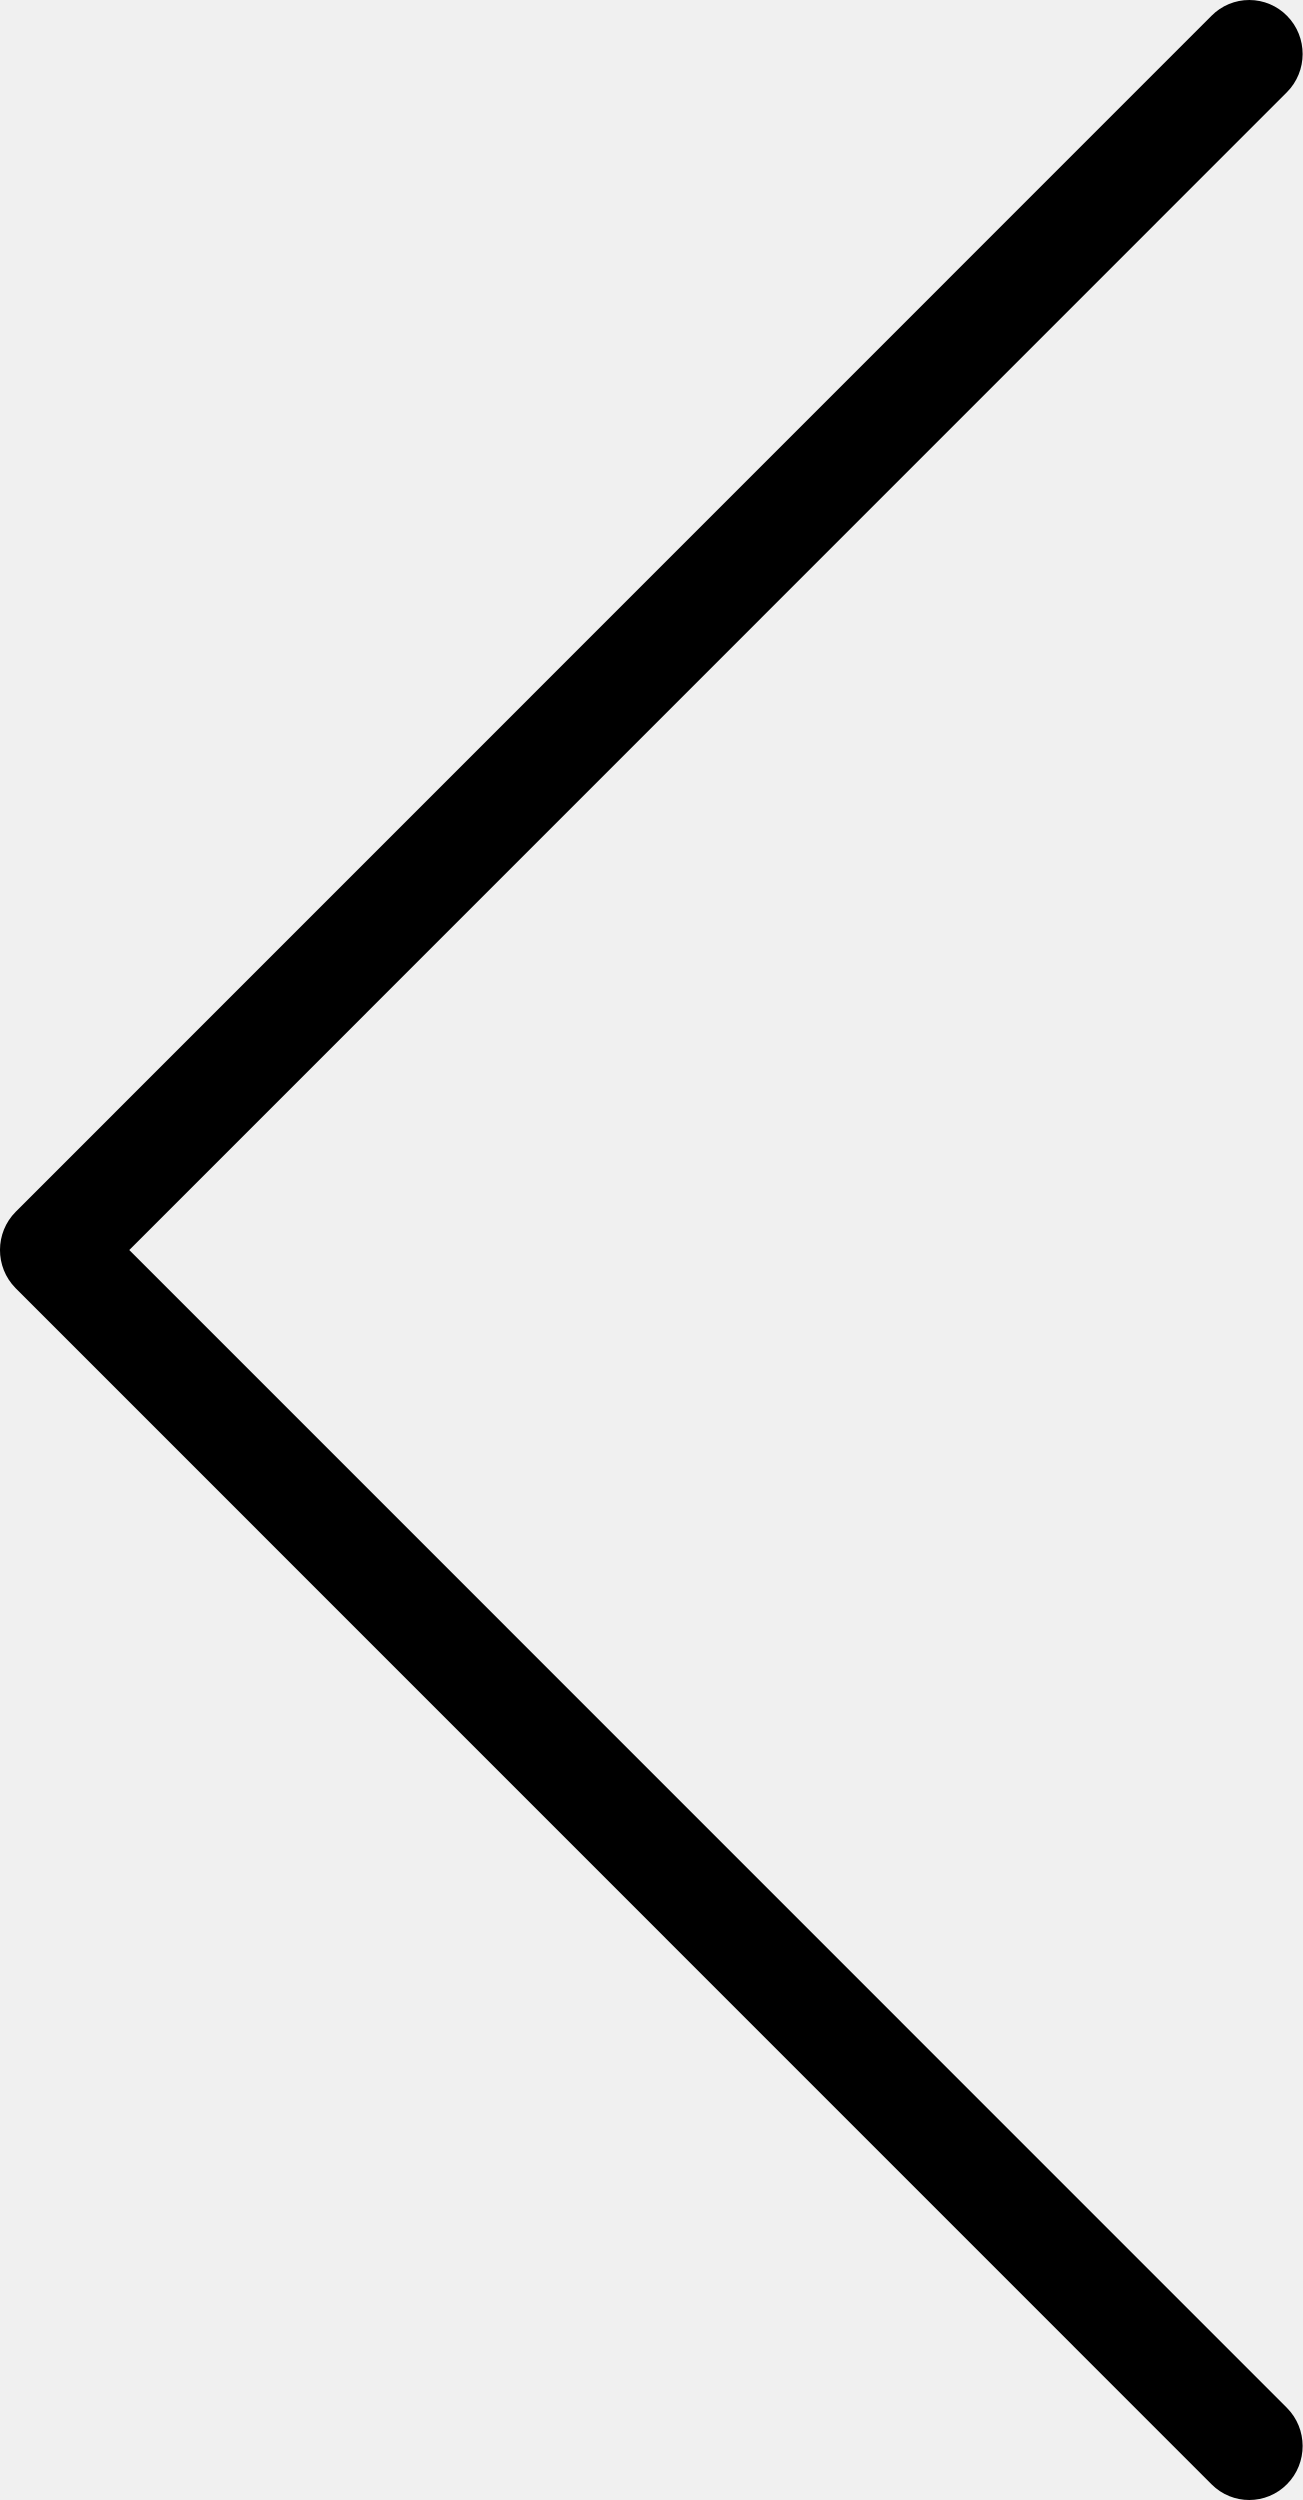
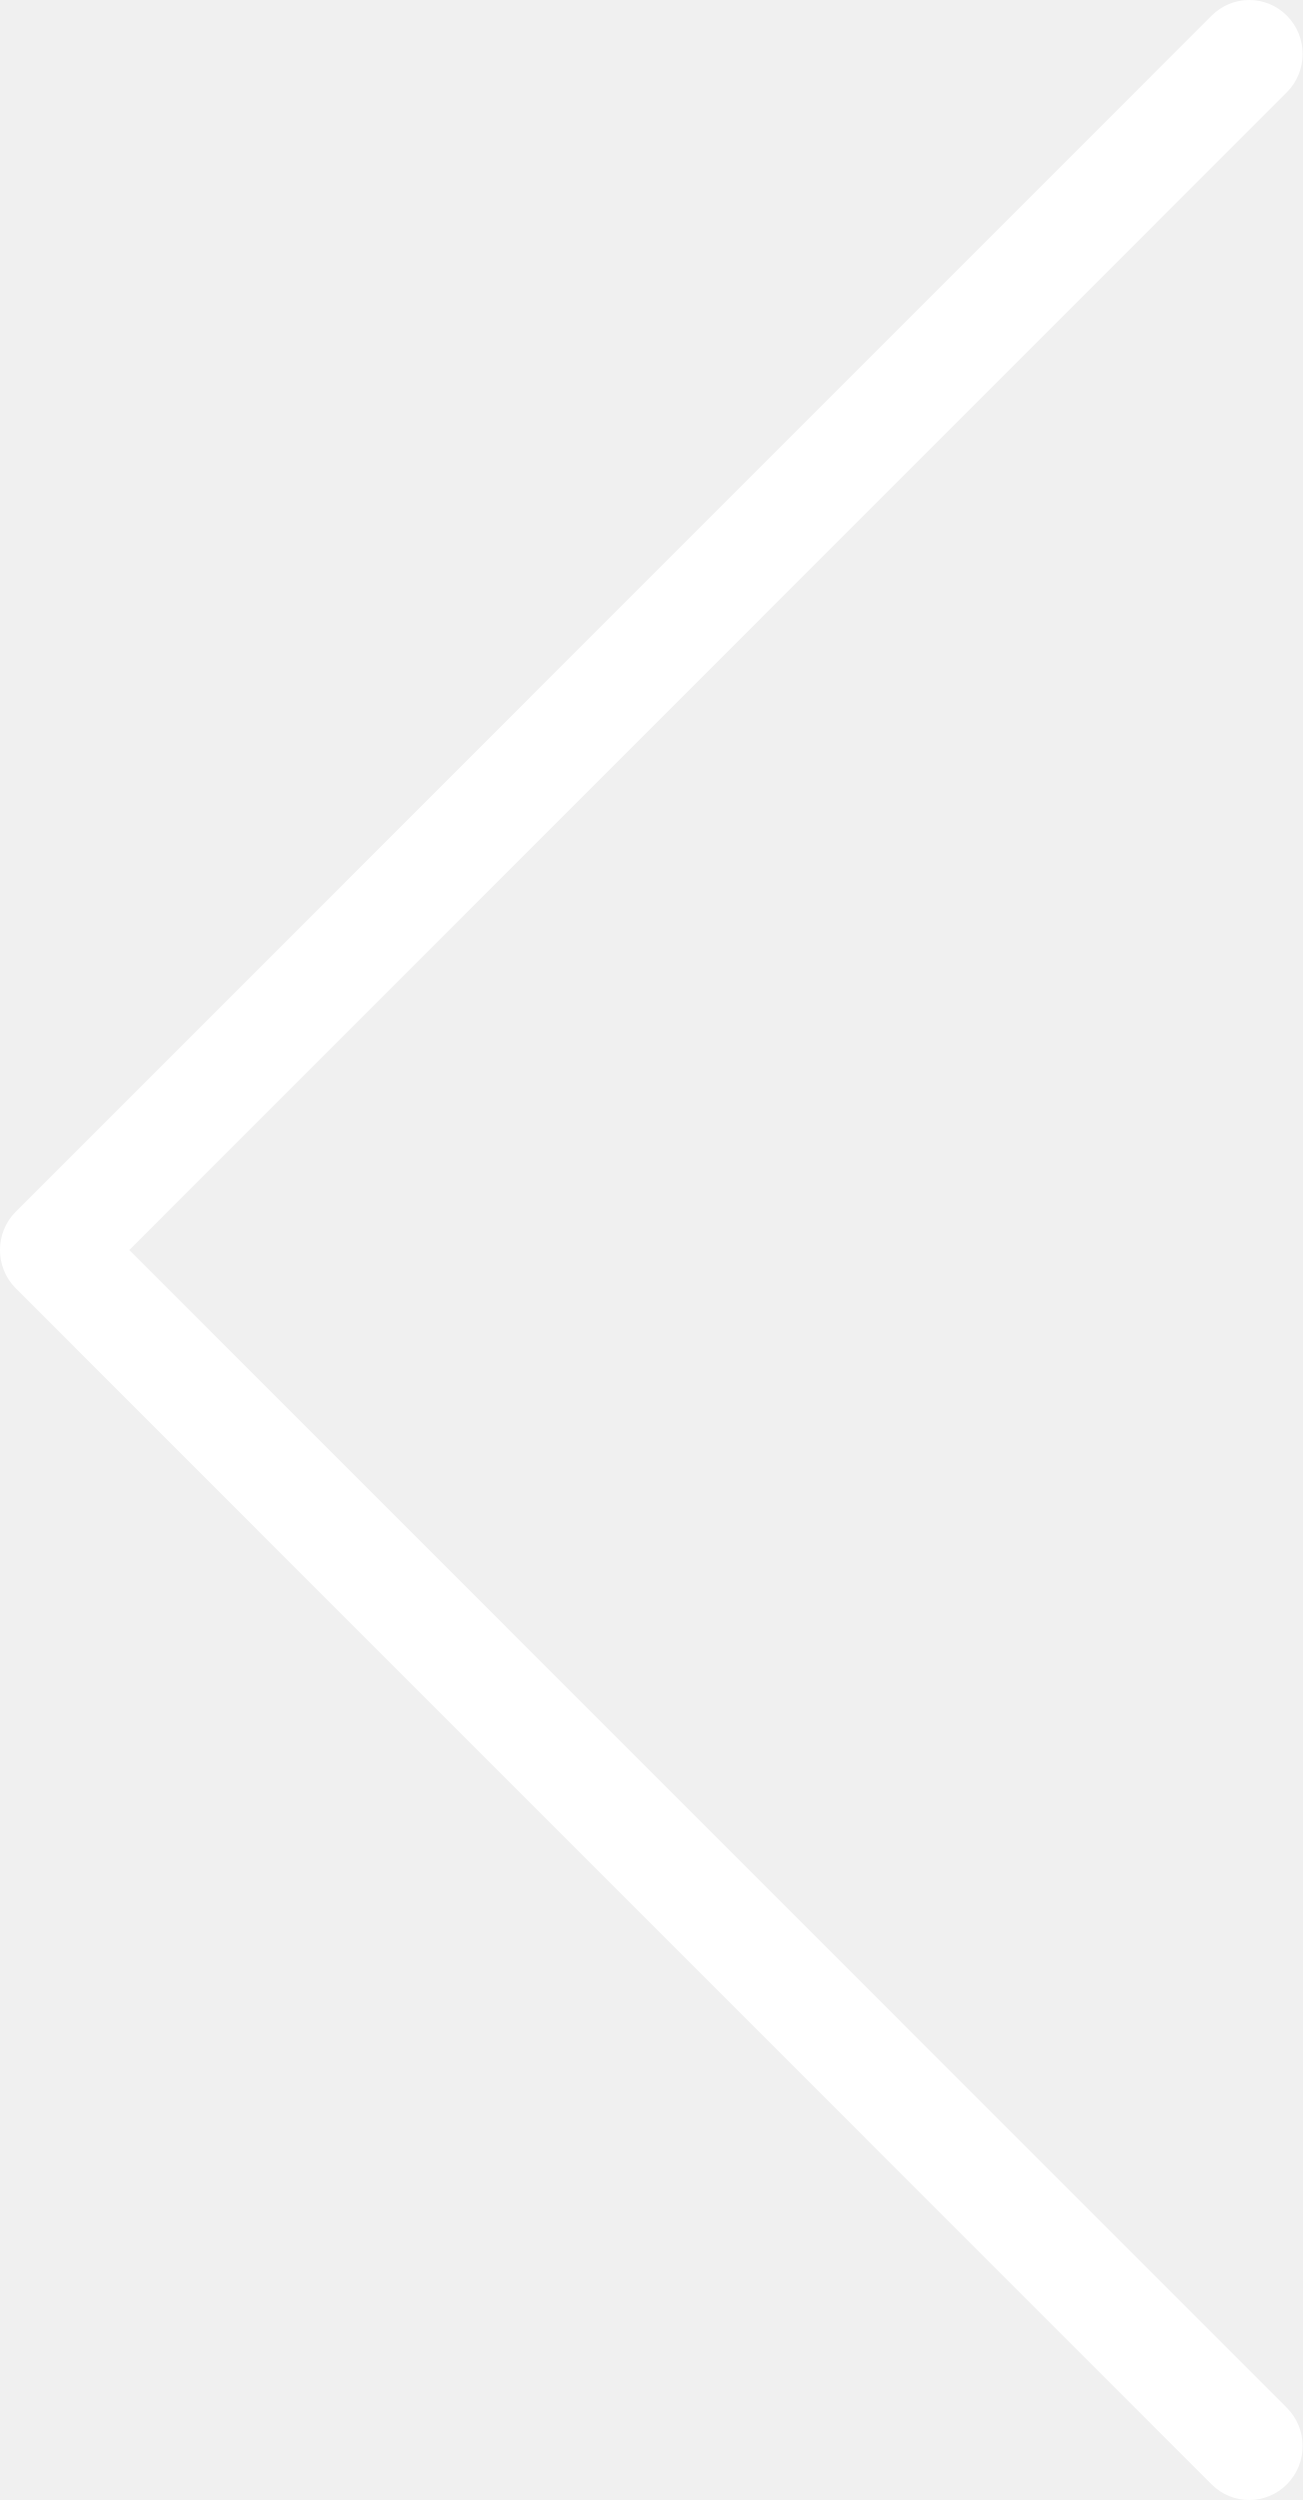
<svg xmlns="http://www.w3.org/2000/svg" shape-rendering="geometricPrecision" text-rendering="geometricPrecision" image-rendering="optimizeQuality" fill-rule="evenodd" clip-rule="evenodd" viewBox="0 0 267 512.43">
-   <path fill-rule="nonzero" d="M263.78 18.9c4.28-4.3 4.3-11.31.04-15.64a10.865 10.865 0 0 0-15.48-.04L3.22 248.38c-4.28 4.3-4.3 11.31-.04 15.64l245.16 245.2c4.28 4.3 11.22 4.28 15.48-.05s4.24-11.33-.04-15.63L26.5 256.22 263.78 18.9z" />
+   <path fill="#ffffff" fill-rule="nonzero" d="M263.78 18.9c4.28-4.3 4.3-11.31.04-15.64a10.865 10.865 0 0 0-15.48-.04L3.22 248.38c-4.28 4.3-4.3 11.31-.04 15.64l245.16 245.2c4.28 4.3 11.22 4.28 15.48-.05s4.24-11.33-.04-15.63L26.5 256.22 263.78 18.9z" />
</svg>
